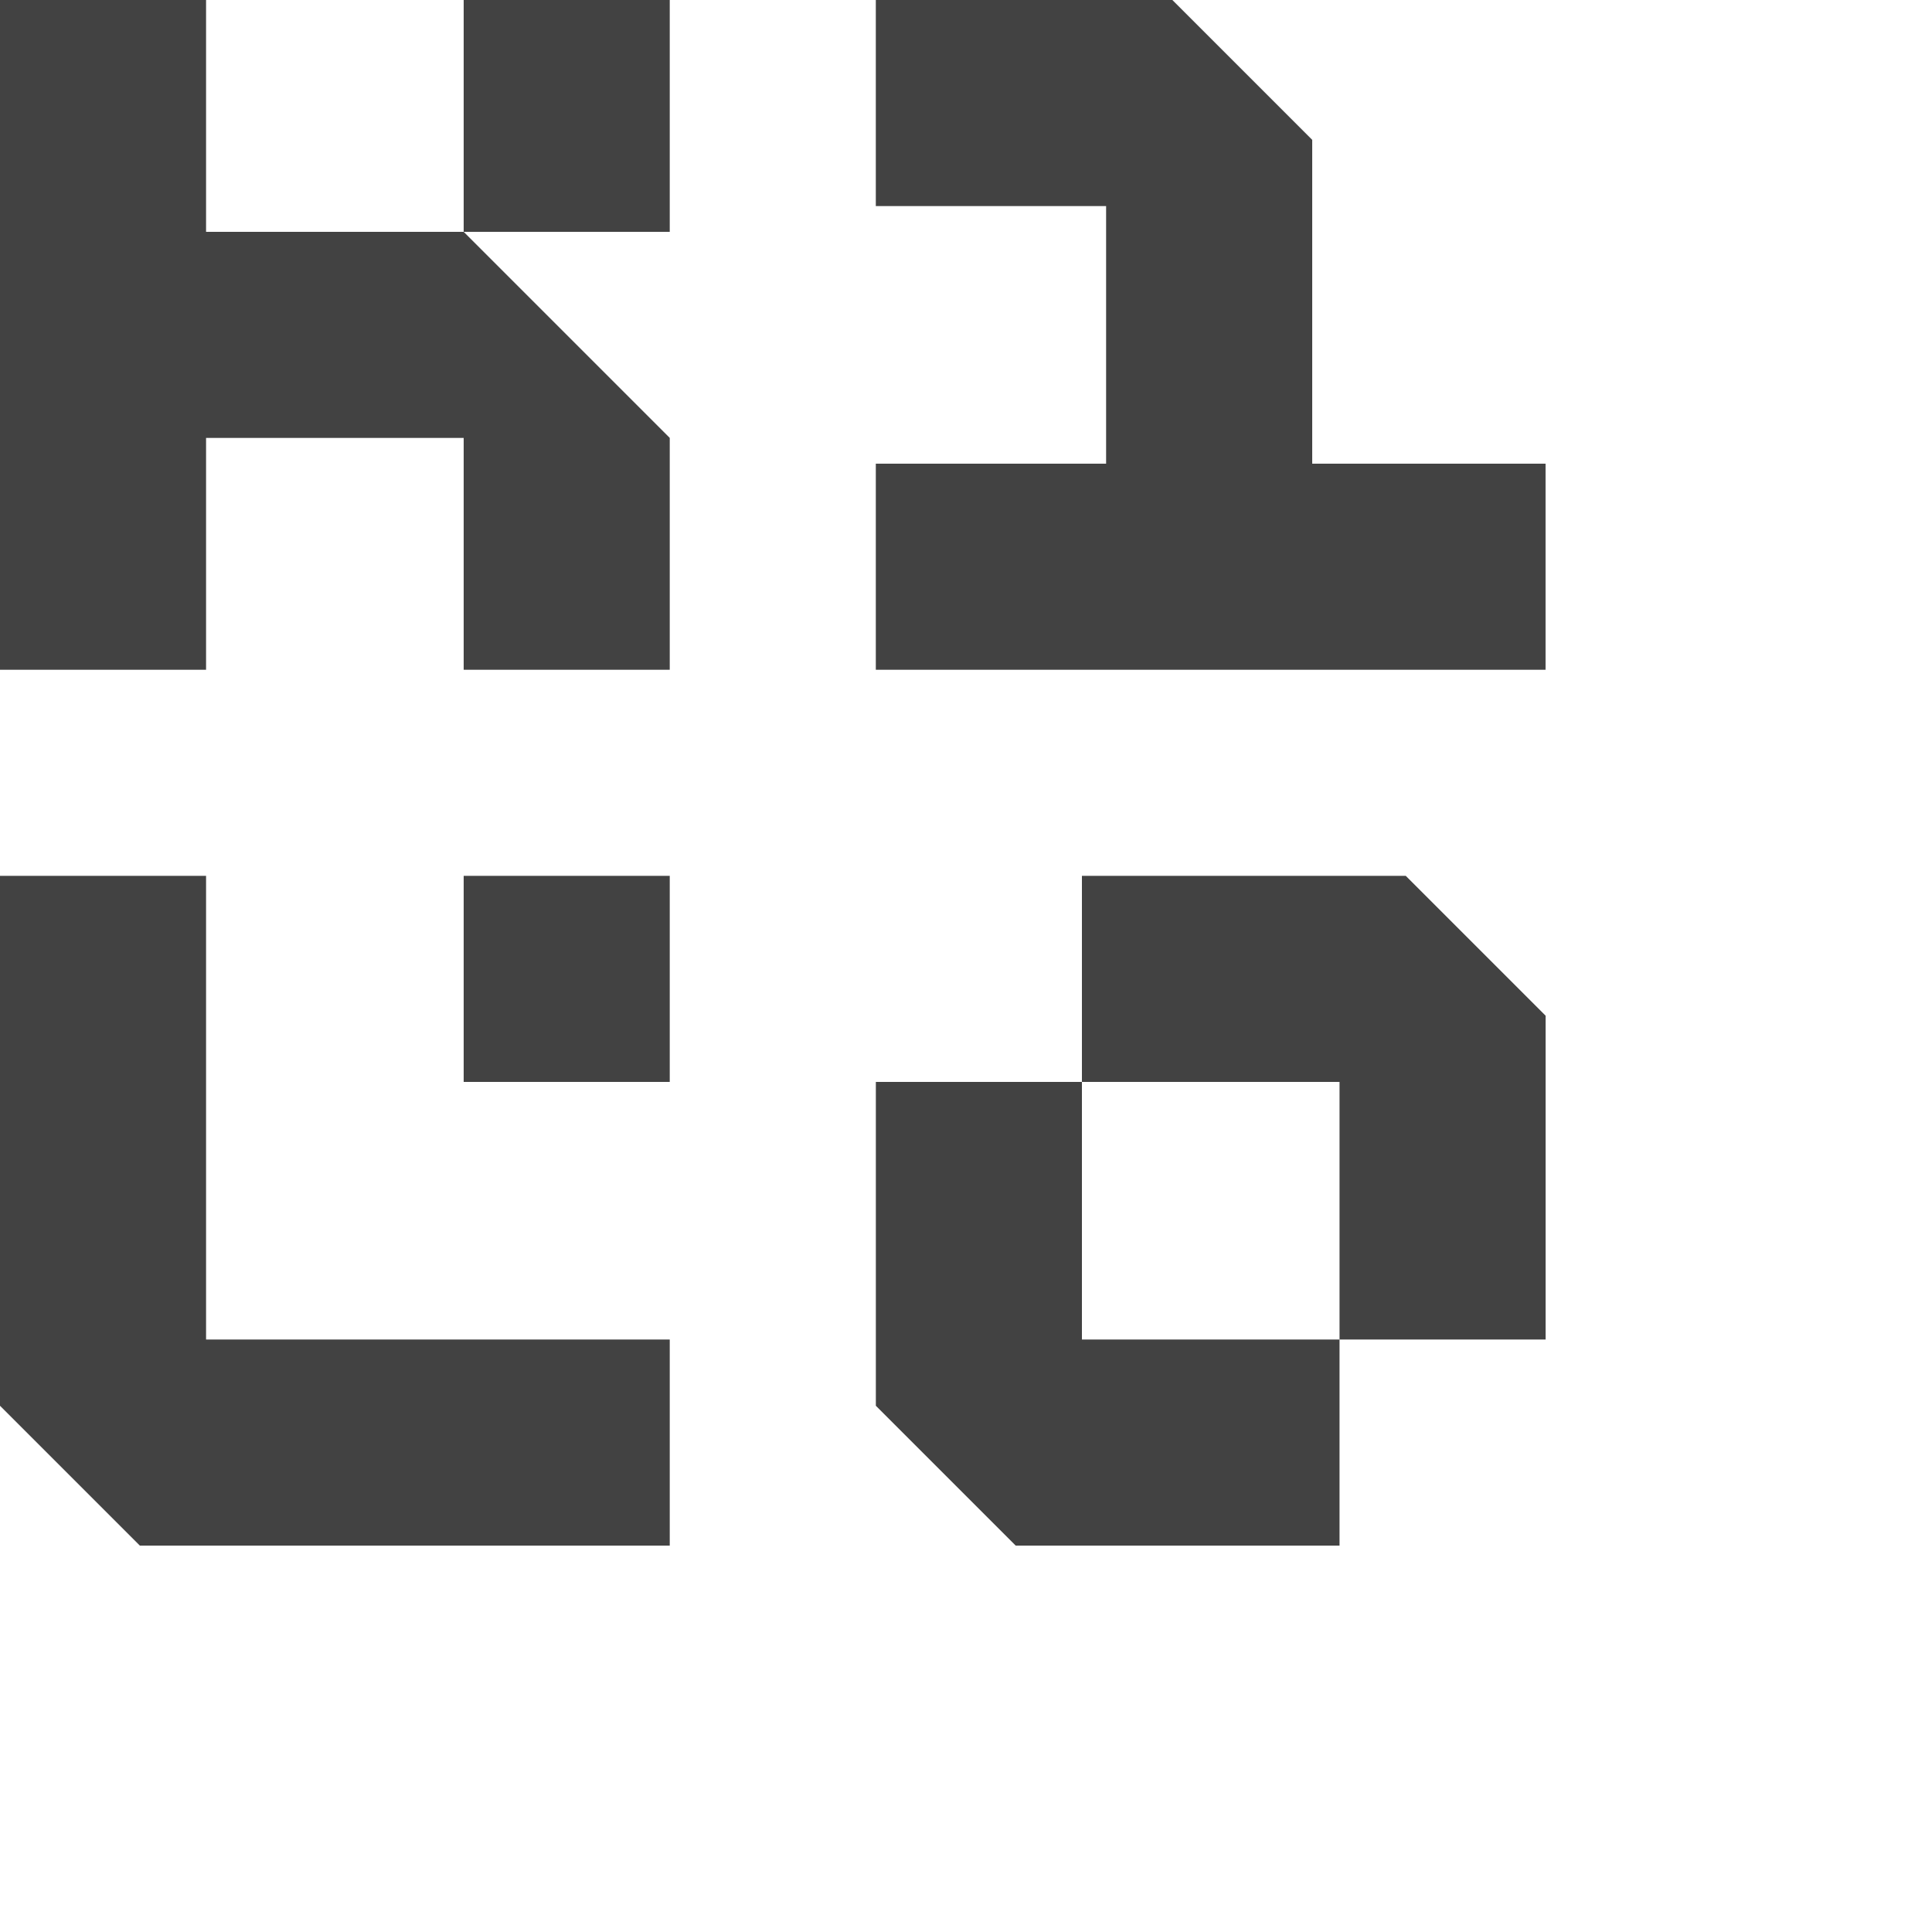
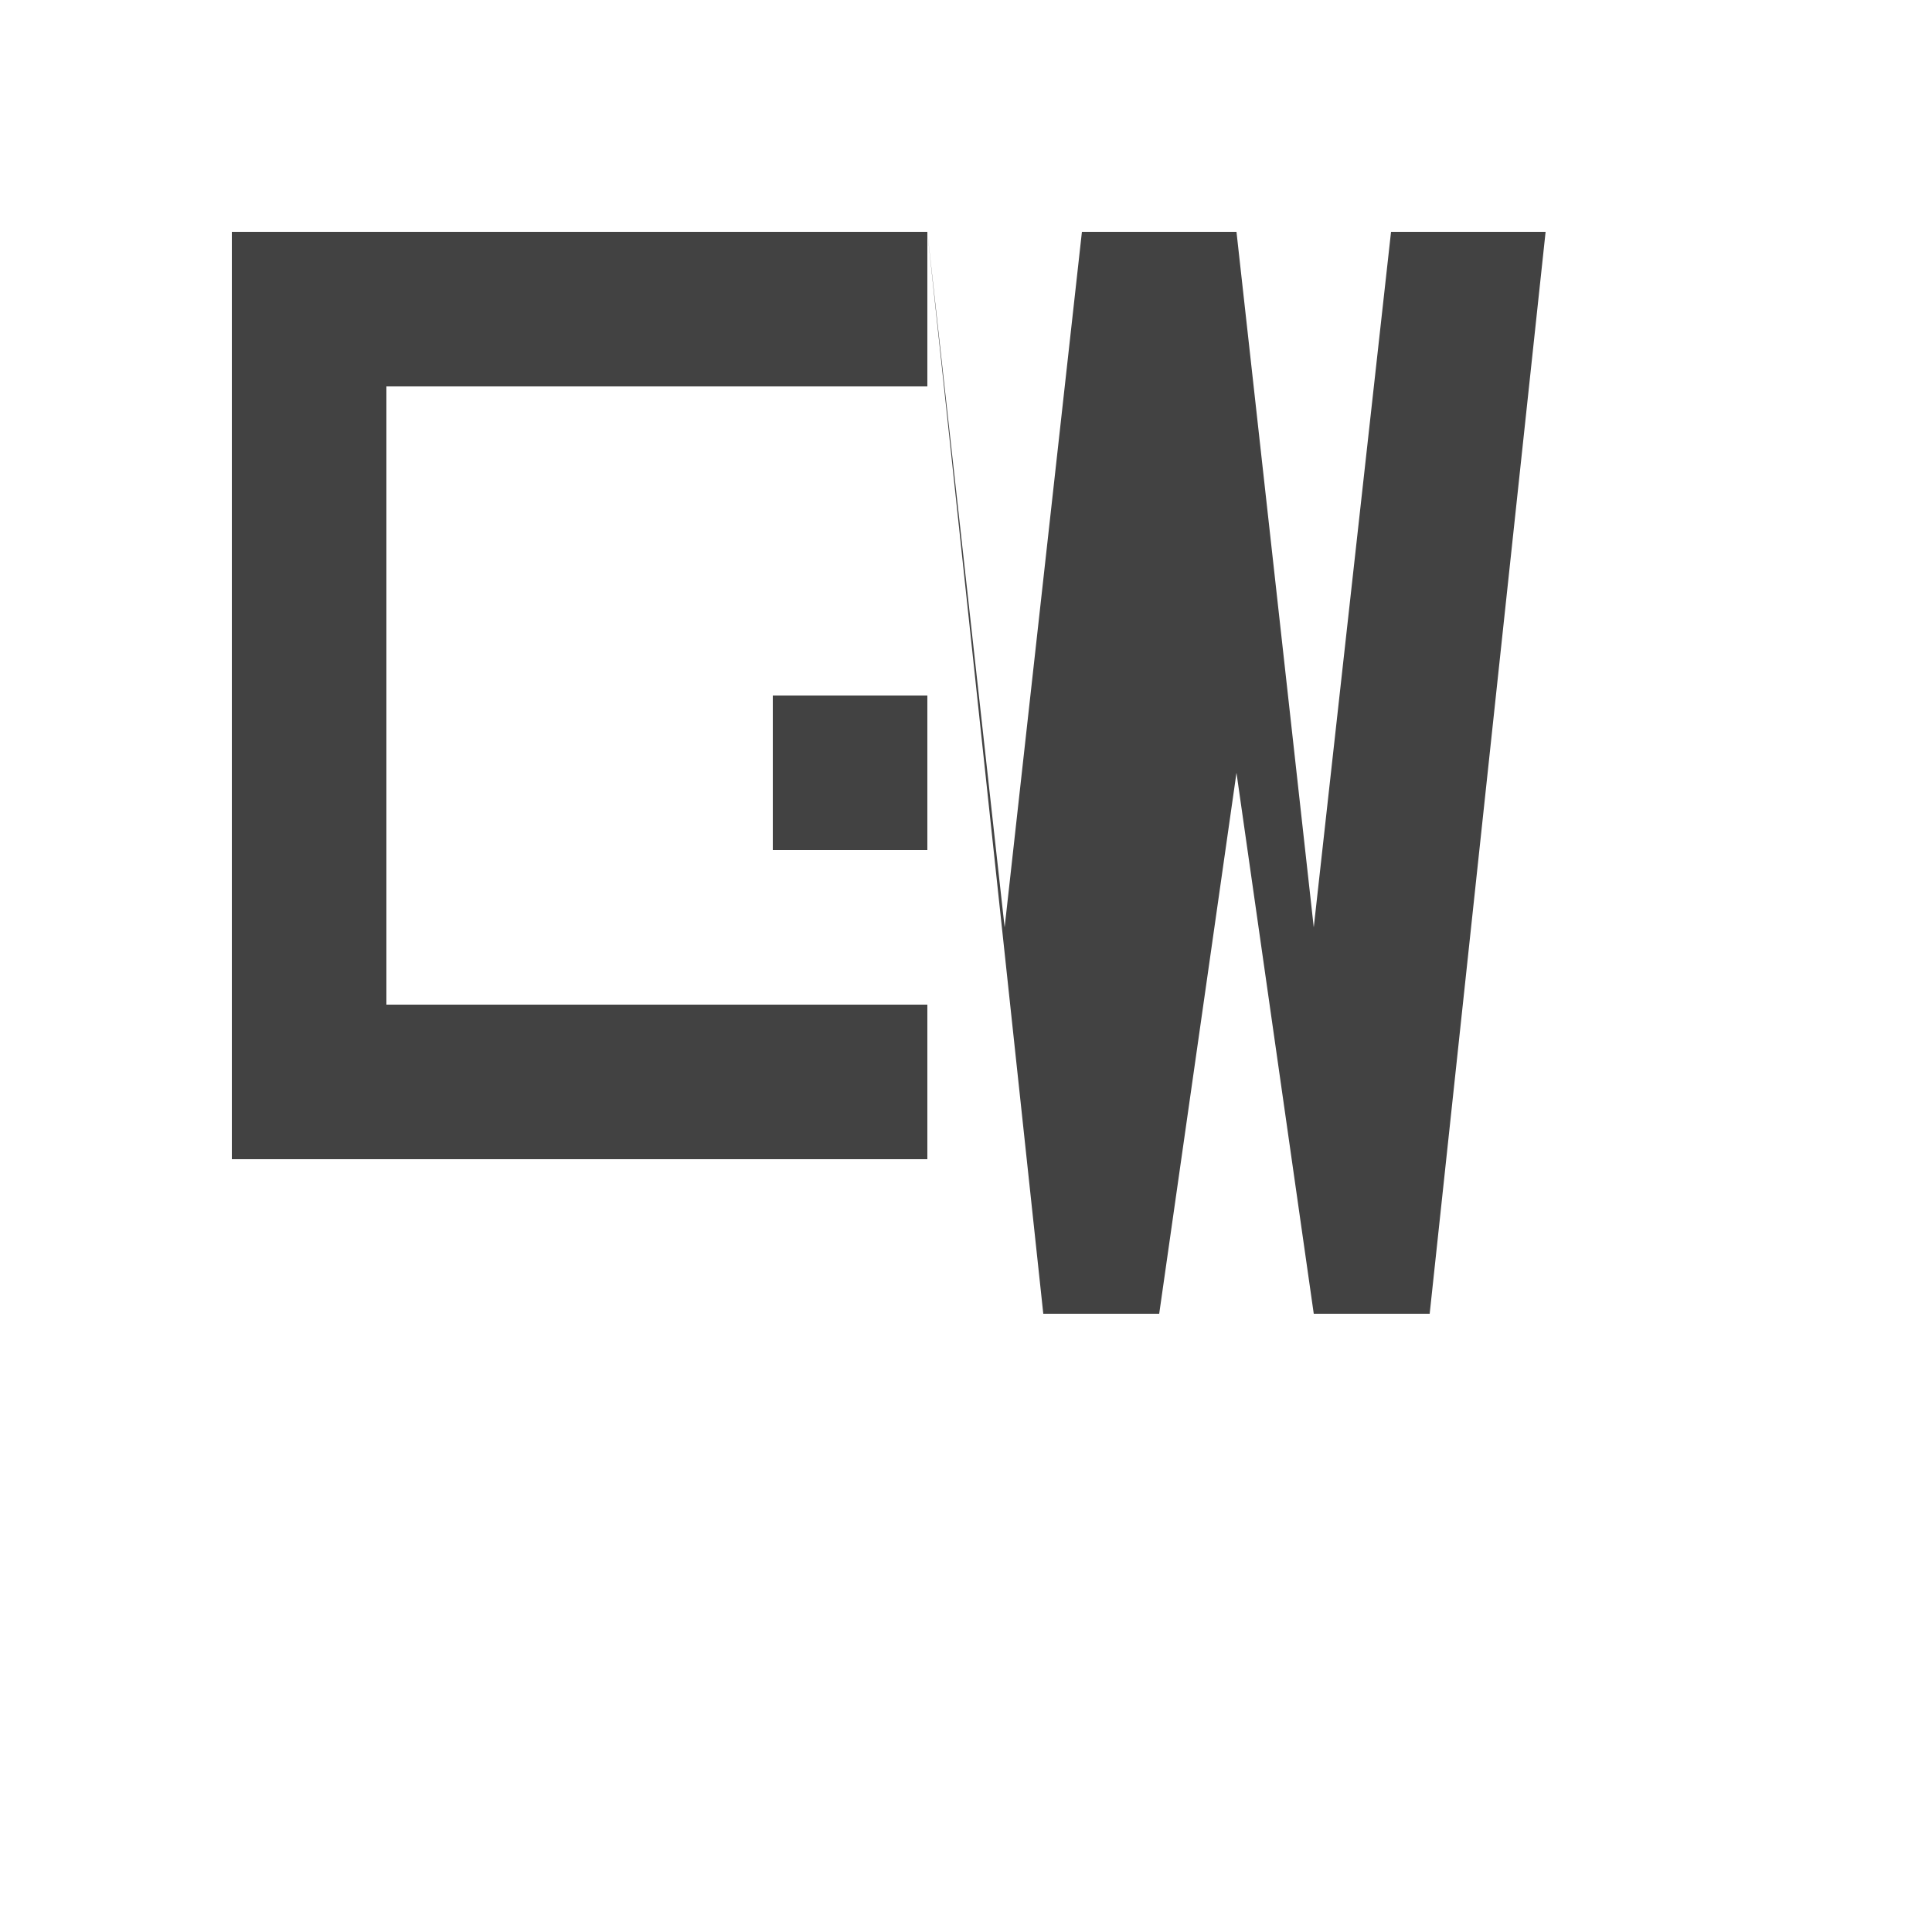
<svg xmlns="http://www.w3.org/2000/svg" id="Kilo_Code_Branding" version="1.1" viewBox="0 0 40 40">
  <g transform="scale(0.8)" transform-origin="center">
-     <path fill="#424242" d="M28,34.667h6.667v5.333h-8.381l-3.619-3.619v-8.381h5.333v6.667ZM40,26.286l-3.619-3.619h-8.381v5.333h6.667v6.667h5.333v-8.381ZM17.333,22.667h-5.333v5.333h5.333v-5.333ZM0,36.381l3.619,3.619h13.714v-5.333H5.333v-12H0v13.714ZM33.96,12V3.619L30.341-0h-7.675v5.333h5.96v6.667h-5.96v5.333h17.333v-5.333h-6.04ZM5.333,0H0v17.333h5.333v-6h6.667v6h5.333v-6l-5.333-5.333h-6.667V0ZM17.333,0h-5.333v6h5.333V0Z" />
+     <path fill="#424242" fill-rule="evenodd" clip-rule="evenodd" d="M6 6H24V30H6Z M10 10H24V26H10Z M20 18H24V22H20Z" />
+     <path fill="#424242" d="M24 6L27 34L30 34L32 20L34 34L37 34L40 6L36 6L34 24L32 6L28 6L26 24Z" />
  </g>
</svg>
